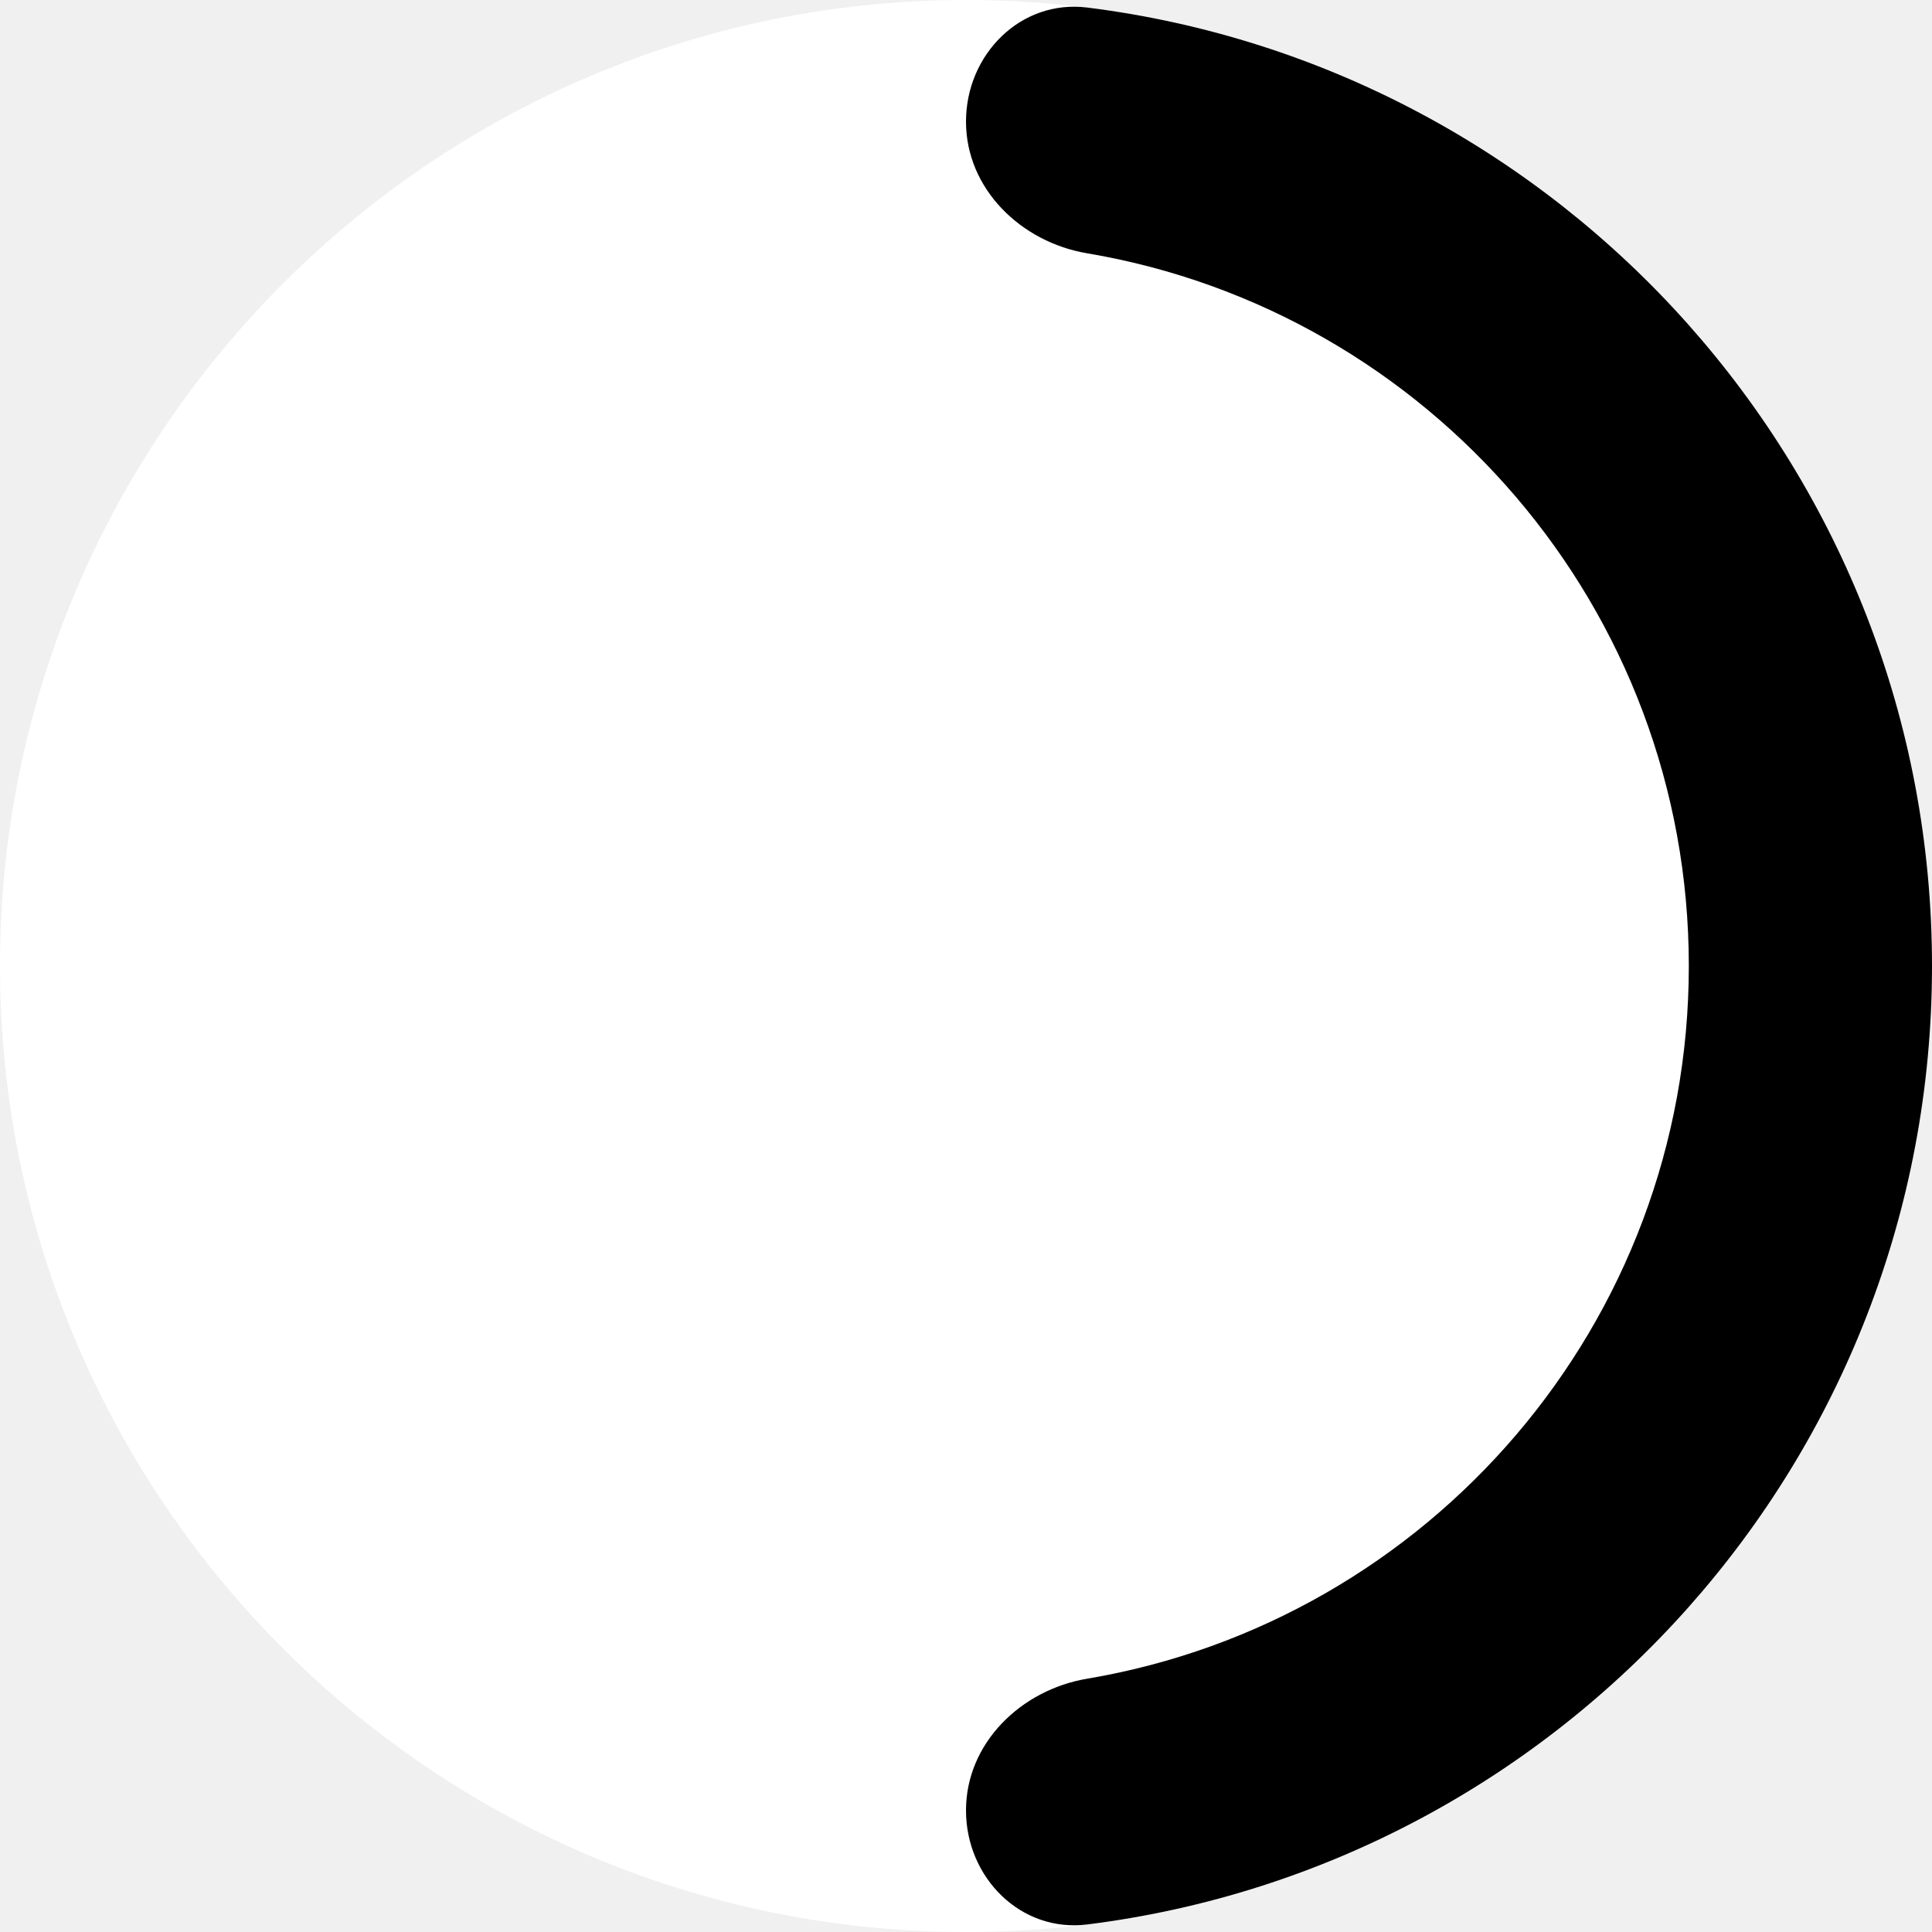
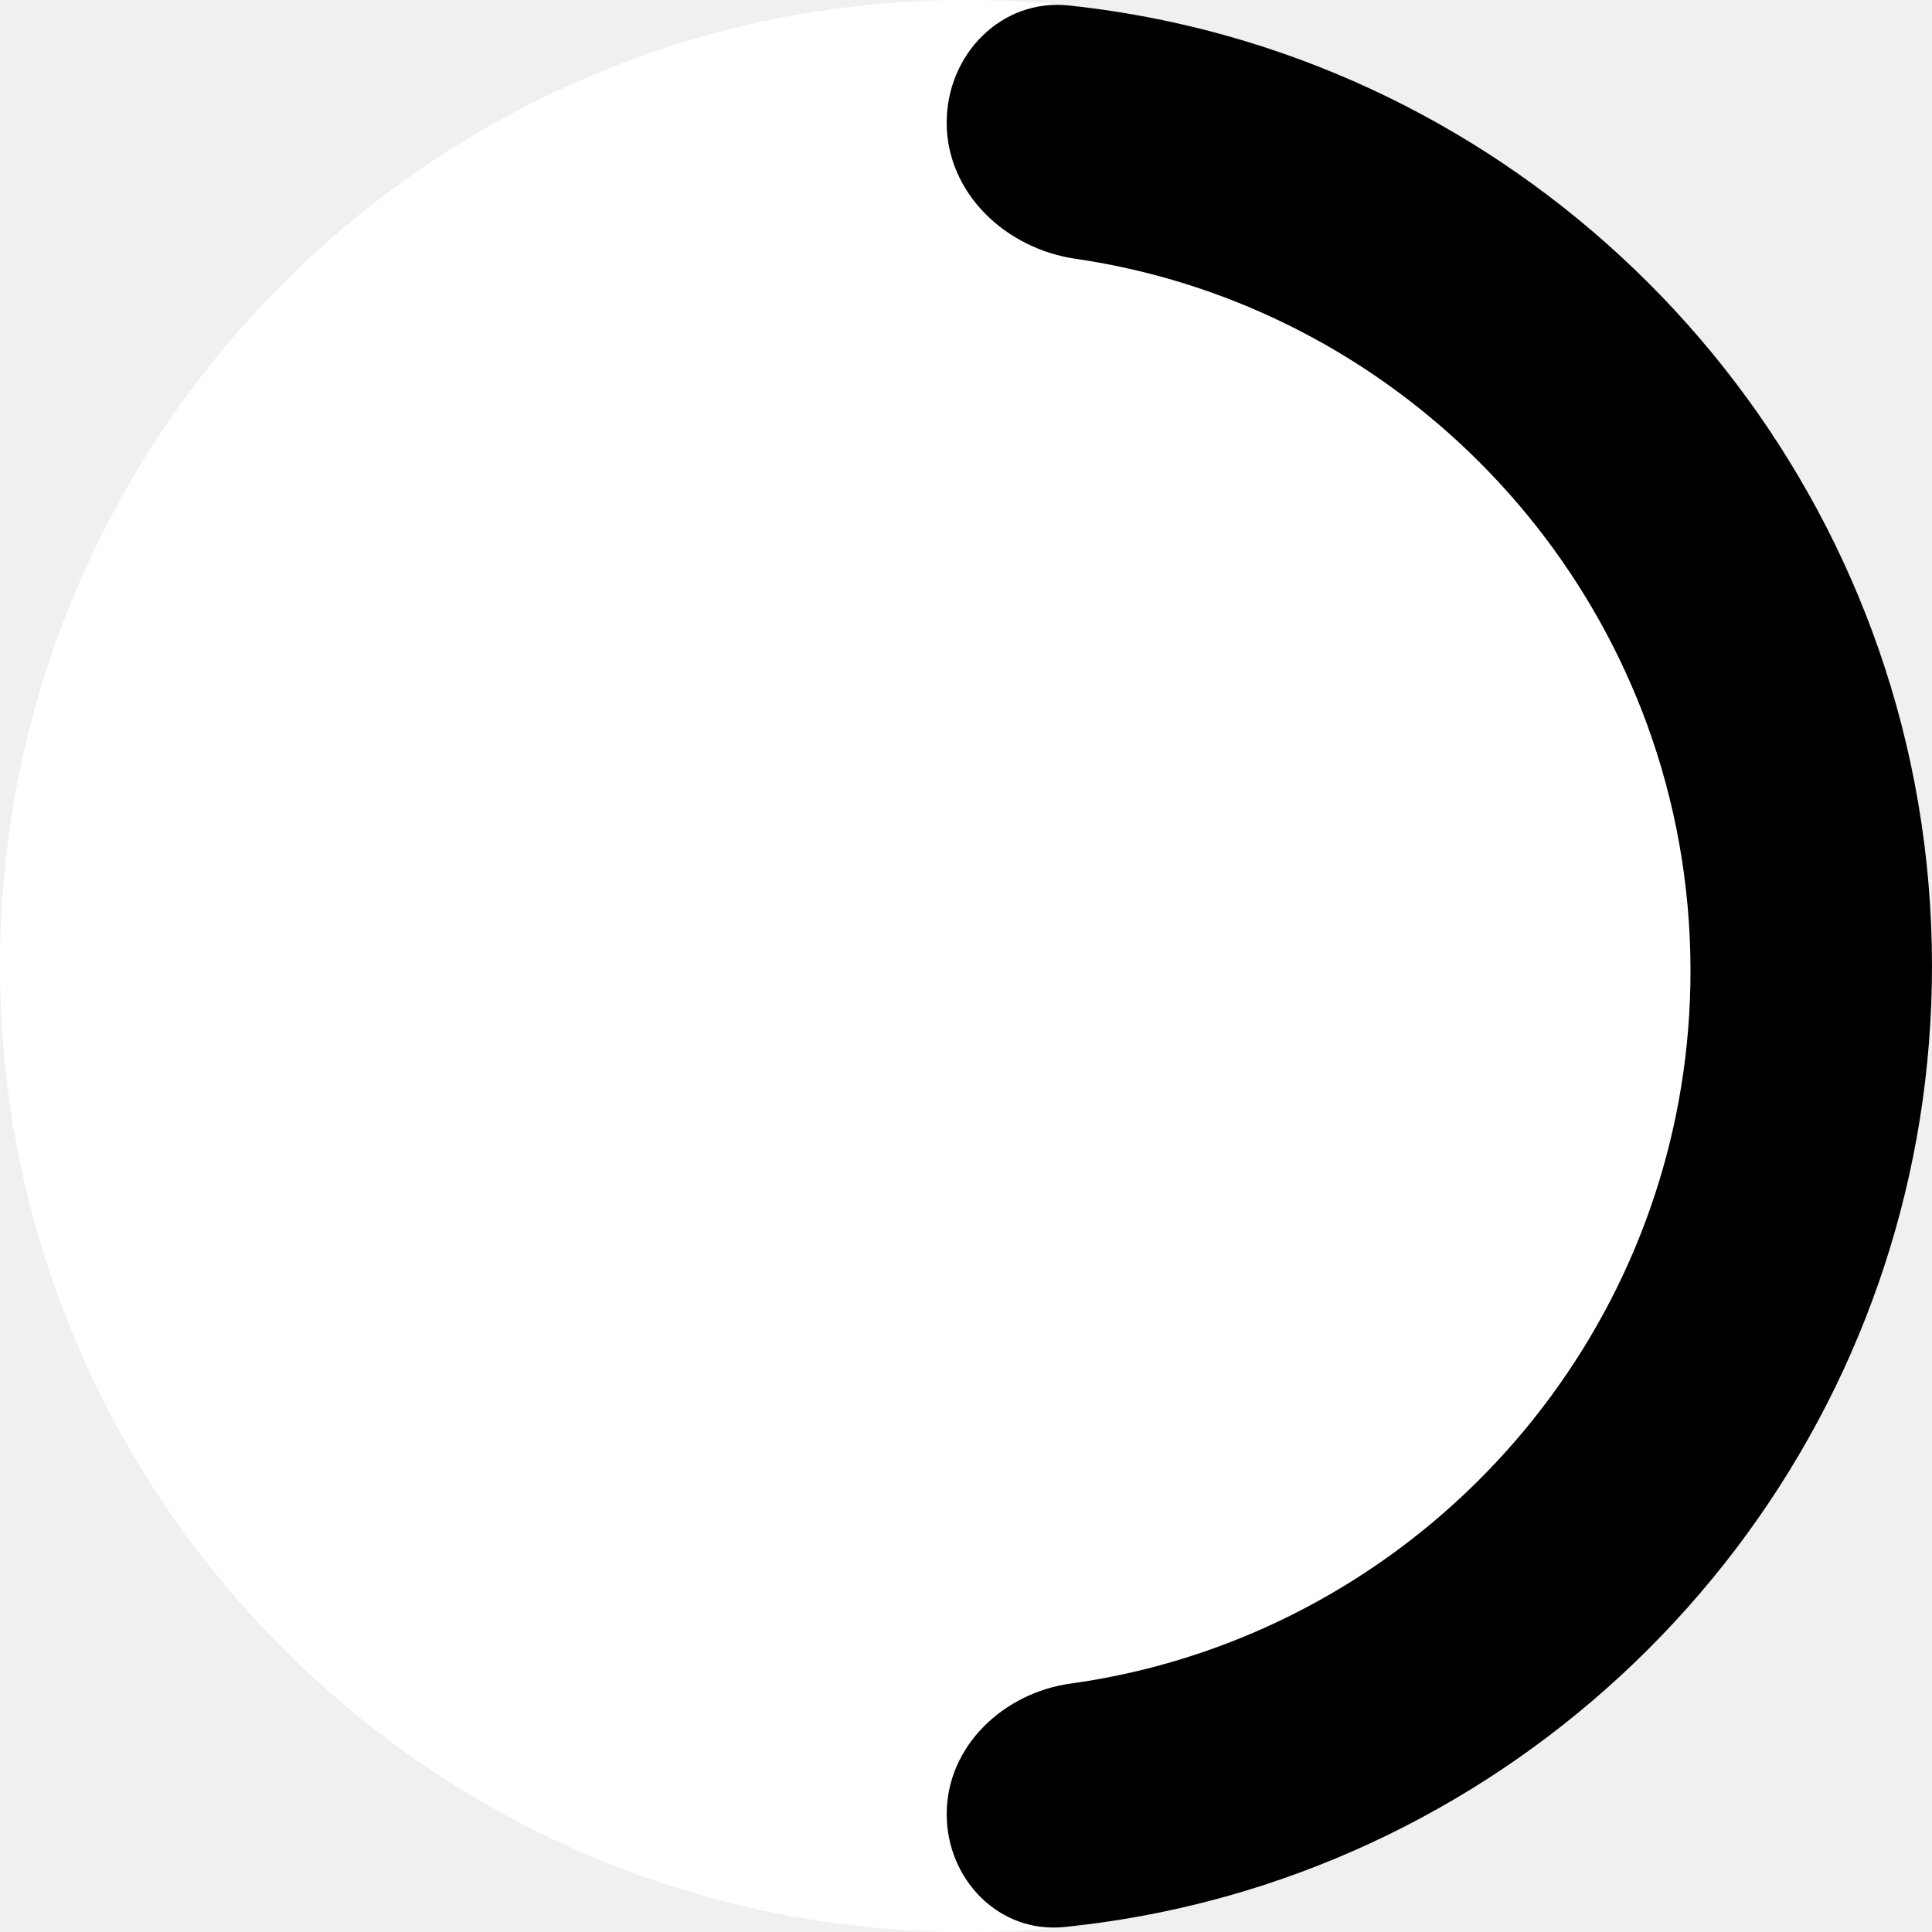
<svg xmlns="http://www.w3.org/2000/svg" viewBox="0 0 100 100">
-   <path d="M50 100C22.43 100 0 77.57 0 50C0 22.43 22.43 0 50 0C77.57 0 100 22.43 100 50C100 77.57 77.57 100 50 100Z" fill="white" class="background" />
-   <path d="M50 93.706C50 97.182 52.832 100.042 56.281 99.609C80.93 96.52 100 75.487 100 50C100 24.513 80.93 3.48 56.281 0.391C52.832 -0.042 50 2.818 50 6.294V6.294C50 9.77 52.839 12.532 56.267 13.11C73.946 16.091 87.413 31.473 87.413 50C87.413 68.527 73.946 83.909 56.267 86.89C52.839 87.468 50 90.23 50 93.706V93.706Z" fill="currentColor" />
+   <path d="M0 50C0 77.57 22.43 100 50 100C77.57 100 100 77.57 100 50C100 22.43 77.57 0 50 0C22.43 0 0 22.43 0 50Z" fill="white" class="background" />
+   <path d="M55.658 13.393C52.045 12.865 49 9.995 49 6.344V6.344C49 2.826 51.825 -0.089 55.324 0.283C58.431 0.614 61.506 1.235 64.498 2.143C69.573 3.683 74.31 6.011 78.565 8.983C82.864 11.986 86.672 15.647 89.84 19.819C92.983 23.958 95.497 28.6 97.238 33.6C99.027 38.739 100 44.259 100 50C100 50.334 99.997 50.667 99.99 50.999C99.884 56.381 98.923 61.56 97.238 66.4C95.497 71.4 92.983 76.043 89.84 80.181C86.671 84.353 82.864 88.014 78.565 91.017C74.311 93.988 69.573 96.317 64.498 97.857C61.429 98.789 58.272 99.418 55.082 99.742C51.717 100.084 49.001 97.283 49.001 93.9V93.9C49.001 90.389 51.927 87.627 55.405 87.143C57.178 86.897 58.933 86.523 60.653 86.022C64.483 84.906 68.061 83.19 71.276 80.984C74.529 78.752 77.41 76.018 79.809 72.894C82.188 69.795 84.093 66.312 85.411 62.557C86.685 58.927 87.412 55.04 87.493 50.999C87.498 50.75 87.5 50.5 87.5 50.25C87.5 45.772 86.706 41.475 85.251 37.495C83.893 33.782 81.96 30.342 79.561 27.287C77.152 24.219 74.272 21.536 71.032 19.35C67.839 17.195 64.294 15.522 60.504 14.435C58.914 13.979 57.294 13.632 55.658 13.393Z" fill="currentColor" />
</svg>
